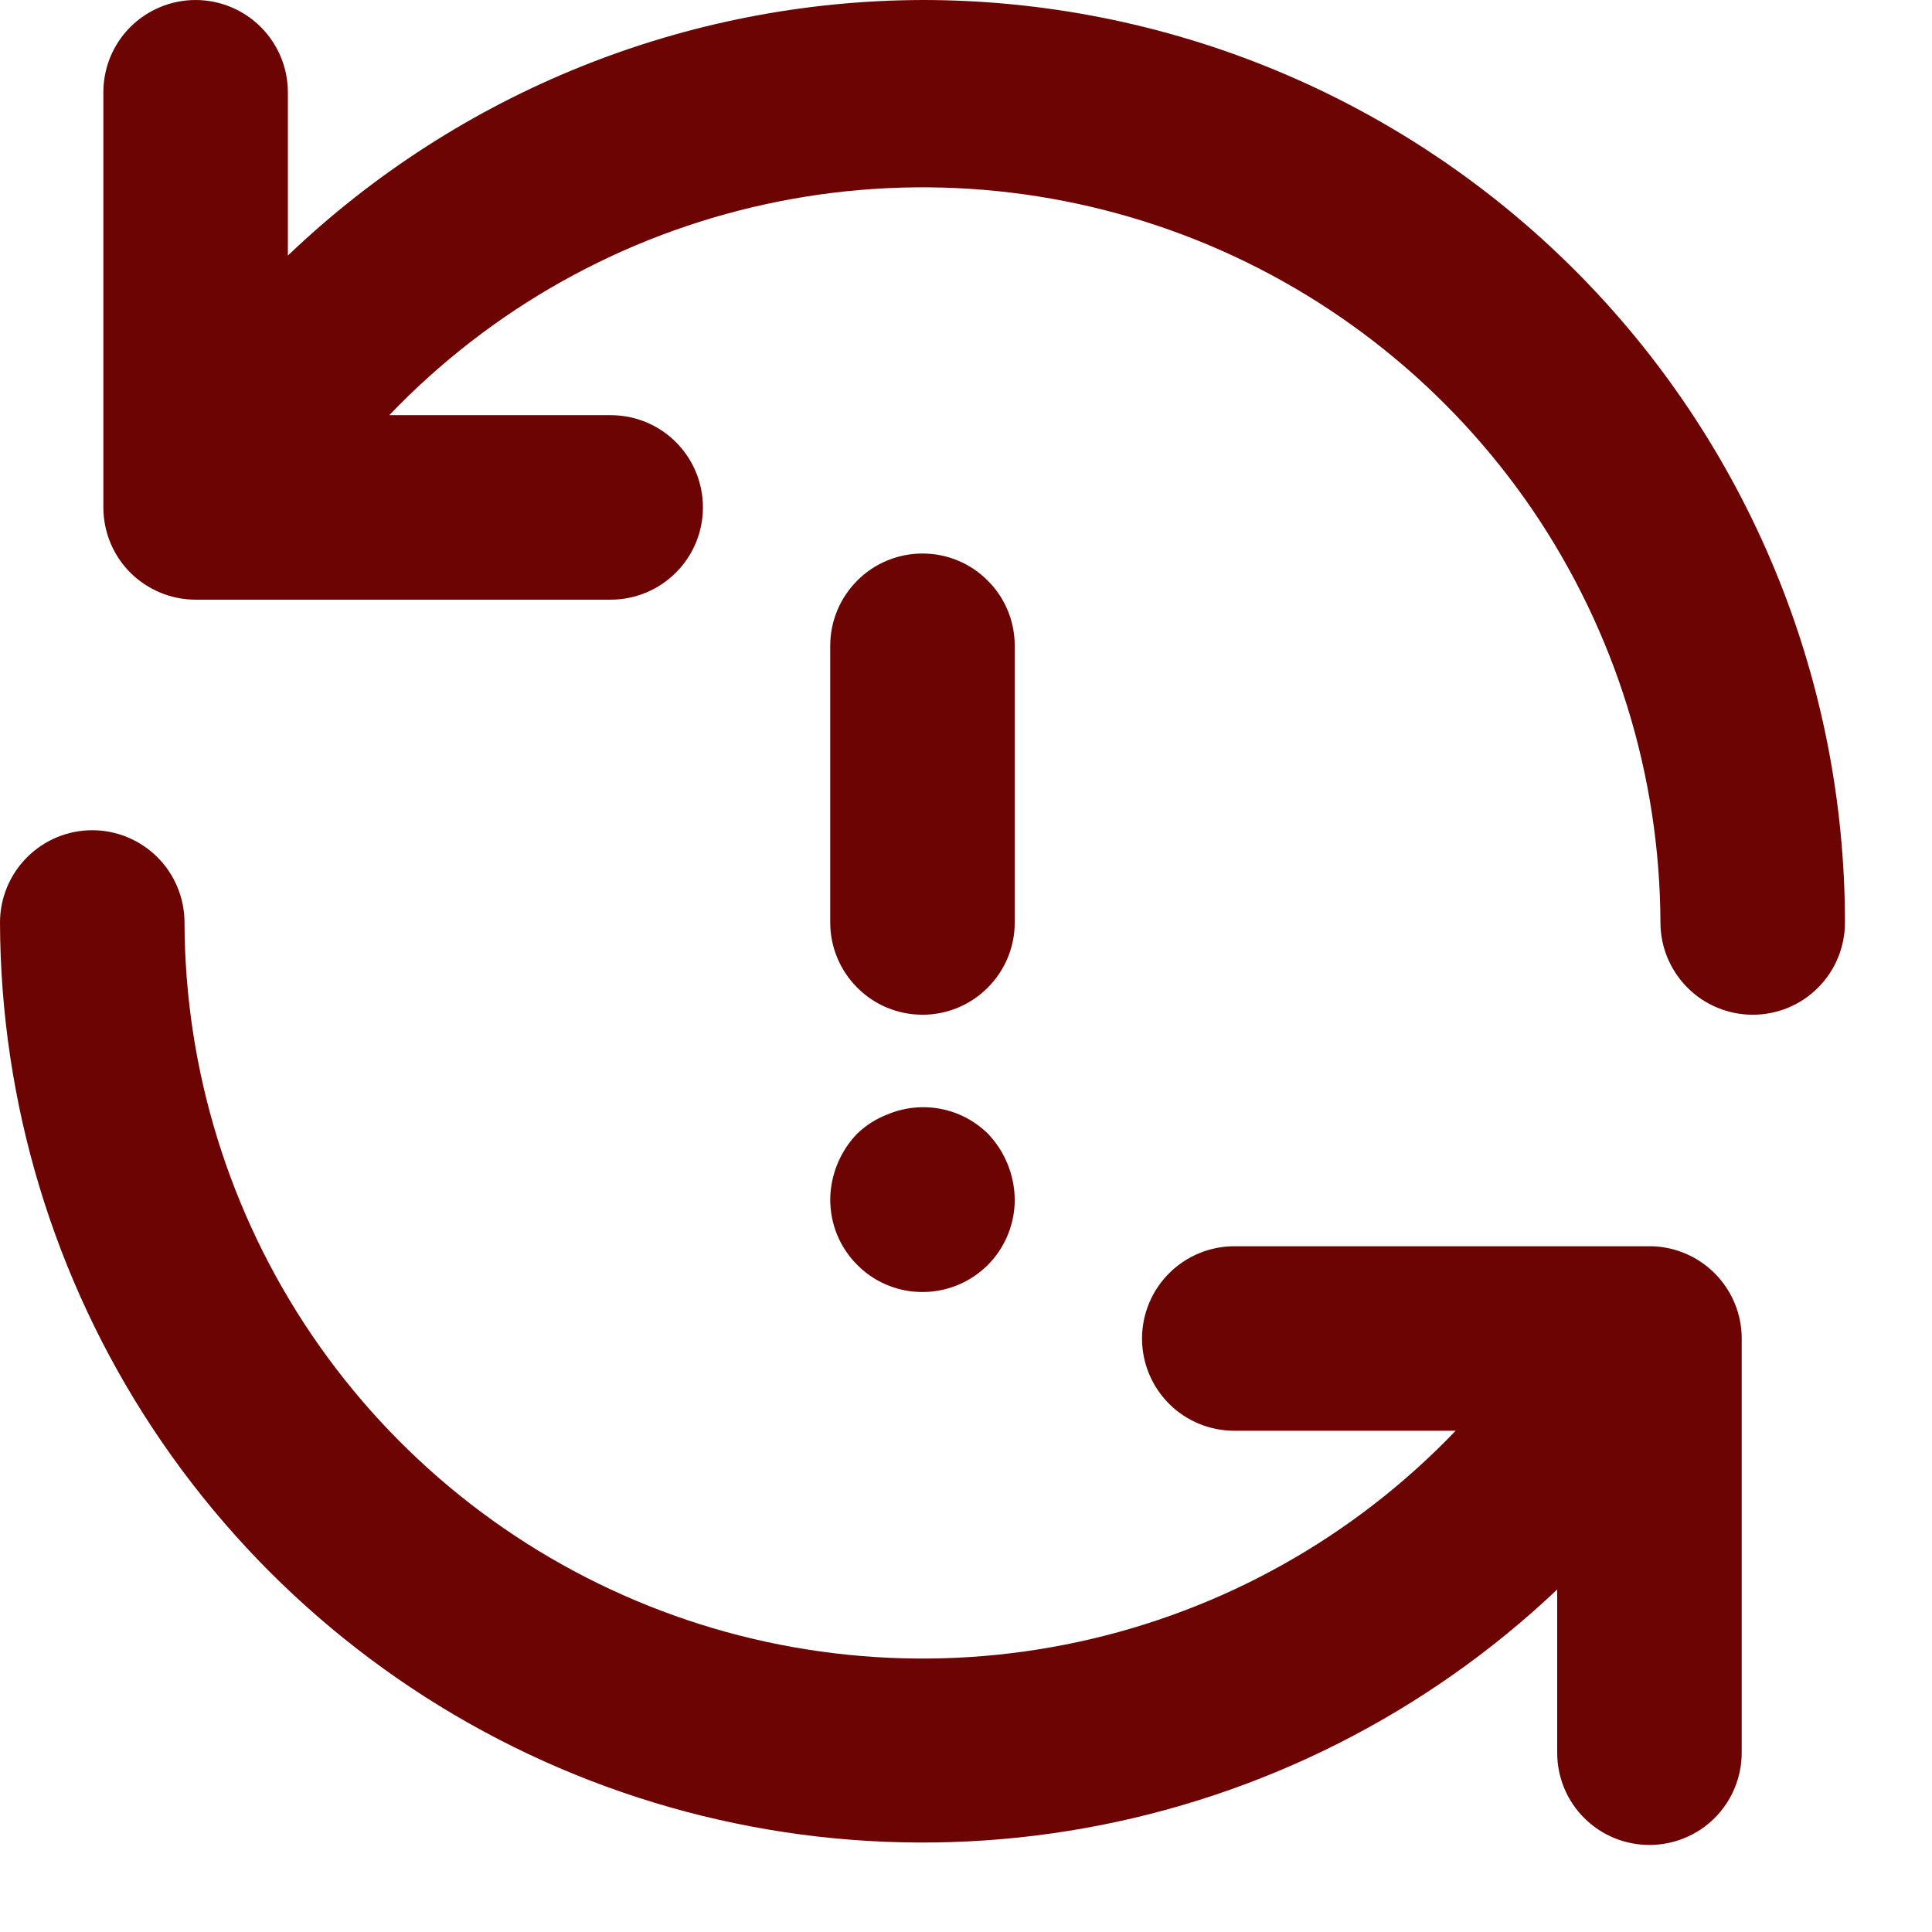
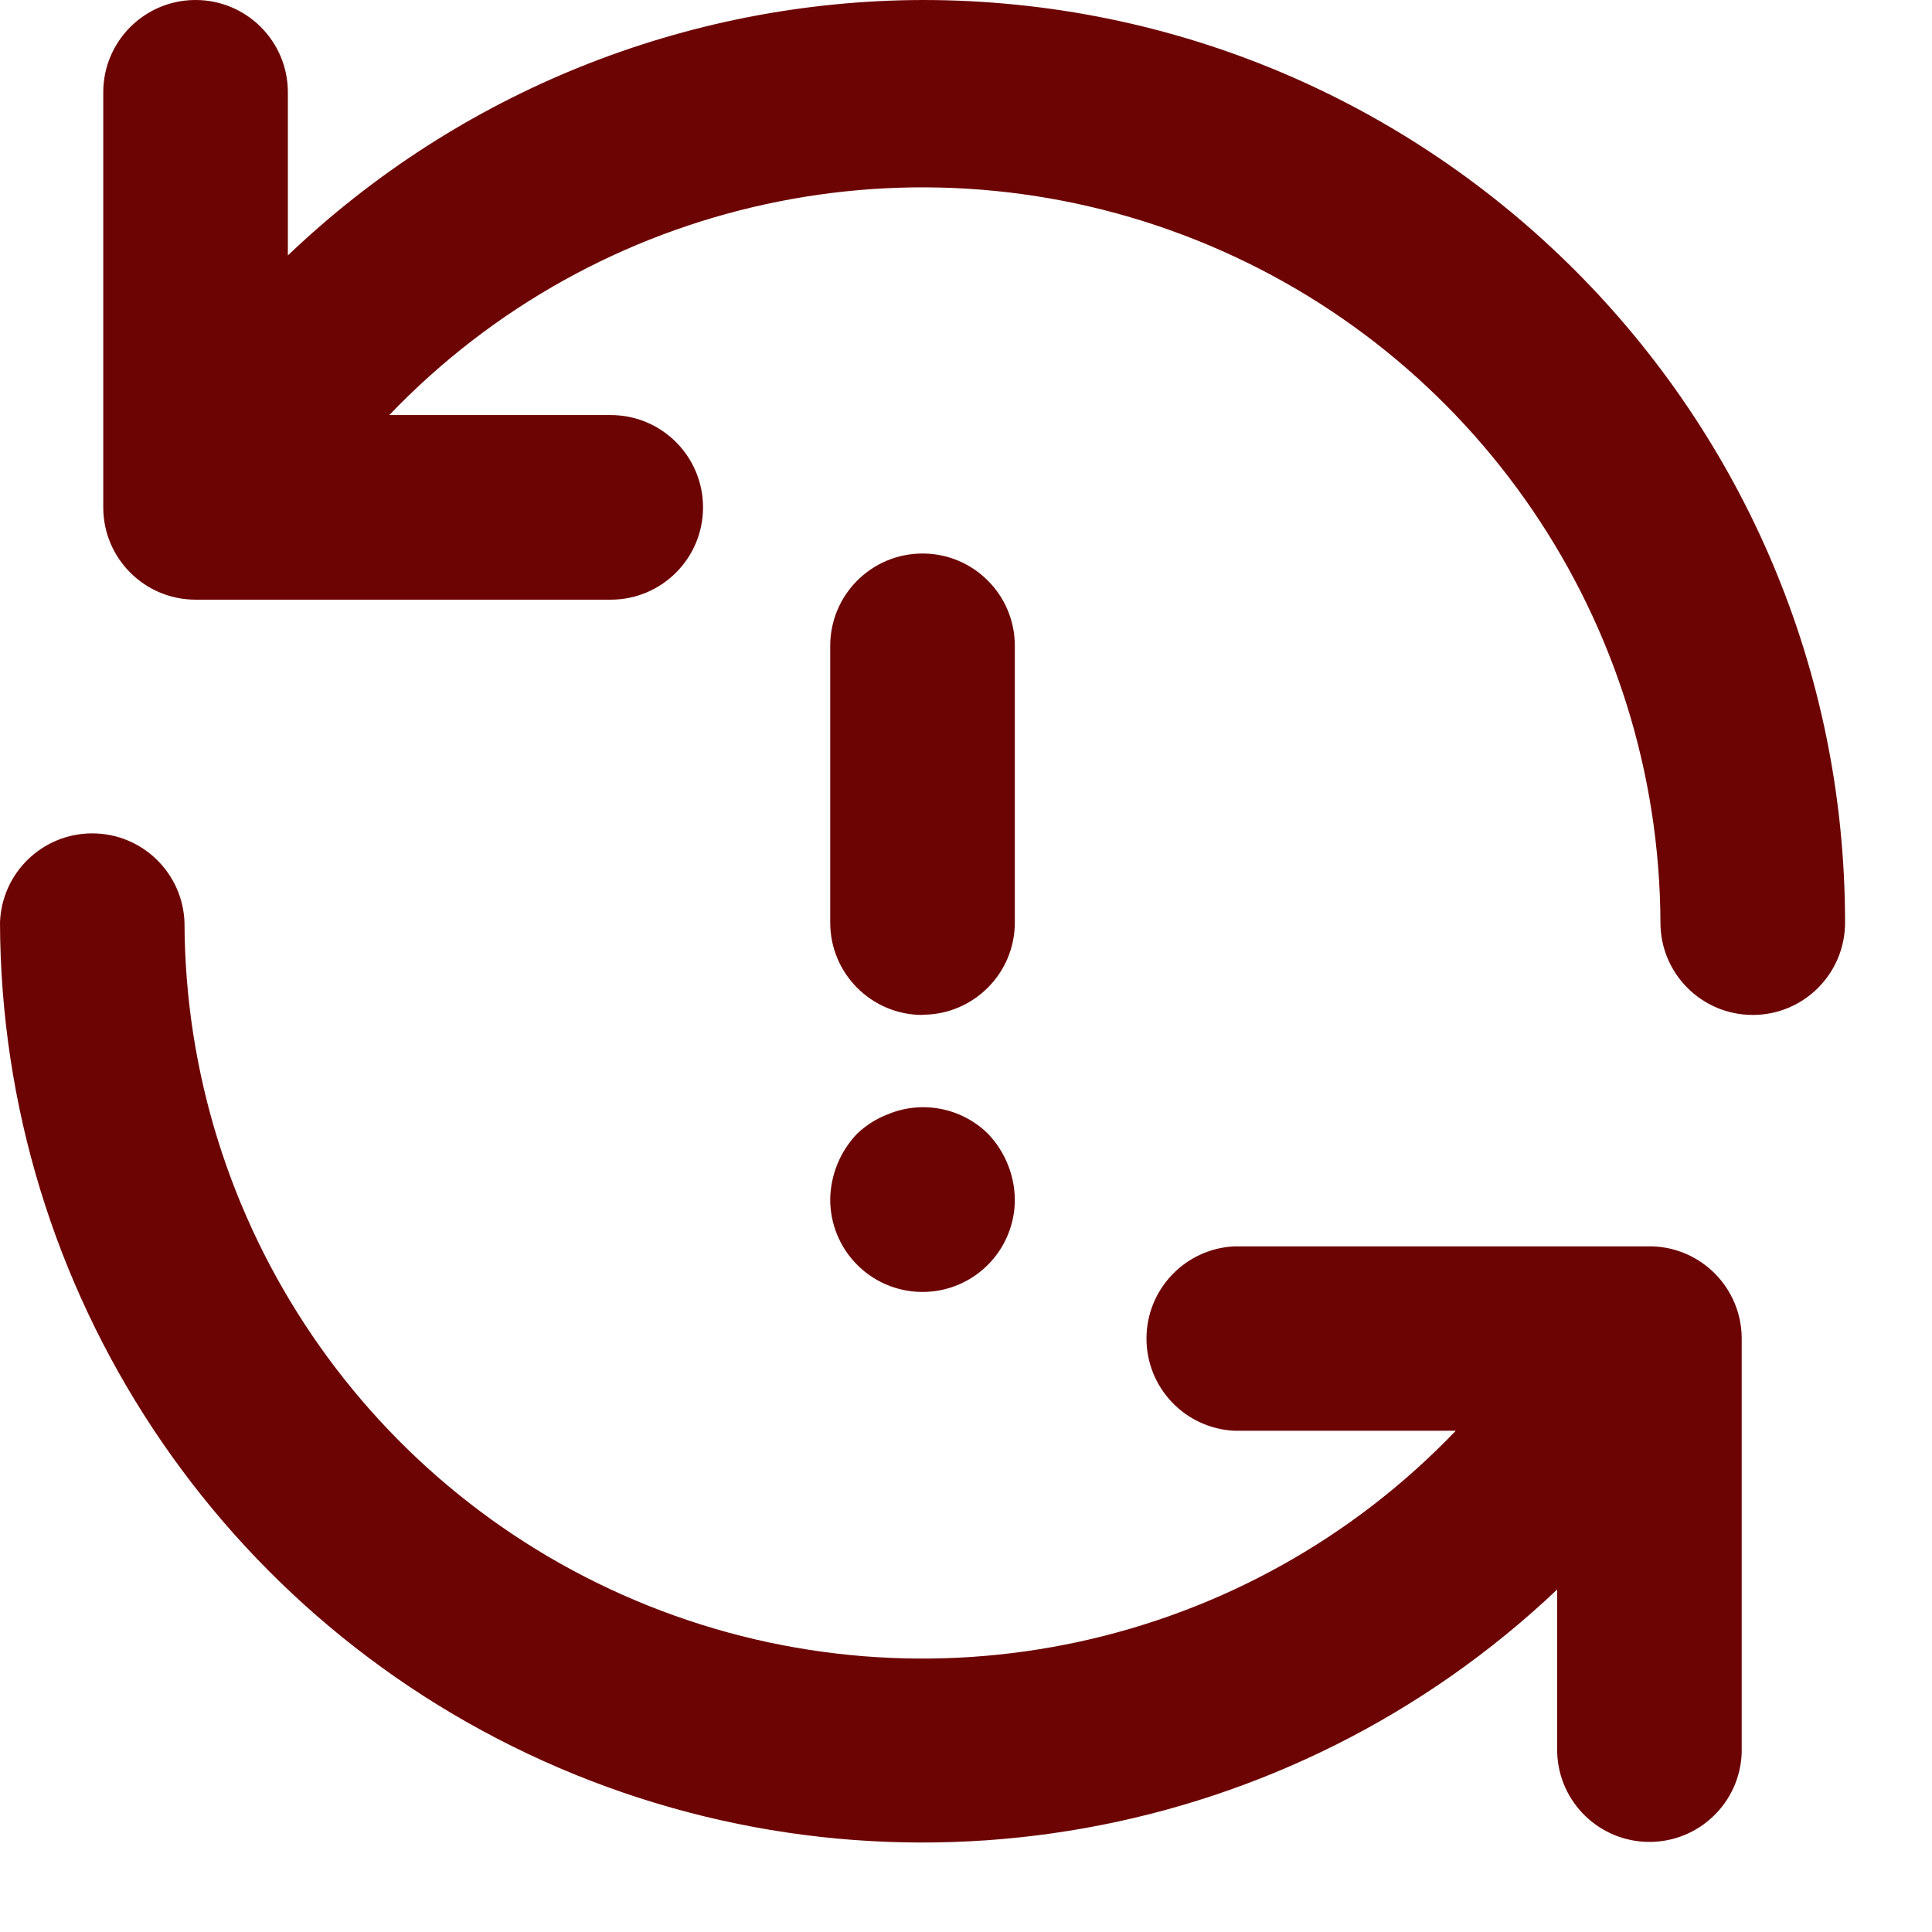
- <svg xmlns="http://www.w3.org/2000/svg" width="18" height="18" viewBox="0 0 18 18" fill="none">
-   <path d="M7.985 11.783C8.105 11.905 8.258 11.987 8.426 12.021C8.593 12.054 8.767 12.037 8.924 11.972C9.082 11.906 9.217 11.796 9.311 11.653C9.405 11.511 9.455 11.344 9.454 11.173C9.451 10.946 9.362 10.728 9.205 10.563C9.084 10.444 8.931 10.363 8.764 10.331C8.597 10.299 8.425 10.317 8.268 10.383C8.163 10.423 8.066 10.485 7.985 10.563C7.827 10.728 7.738 10.946 7.735 11.173C7.735 11.286 7.756 11.398 7.799 11.503C7.842 11.608 7.905 11.703 7.985 11.783ZM15.393 11.611H11.5C11.272 11.611 11.053 11.702 10.892 11.863C10.731 12.024 10.64 12.243 10.64 12.471C10.64 12.699 10.731 12.918 10.892 13.079C11.053 13.24 11.272 13.33 11.5 13.33H13.562C12.614 14.321 11.392 15.006 10.052 15.296C8.712 15.587 7.315 15.47 6.042 14.961C4.769 14.452 3.677 13.574 2.906 12.439C2.136 11.305 1.723 9.966 1.719 8.595C1.719 8.367 1.628 8.148 1.467 7.987C1.306 7.826 1.087 7.735 0.859 7.735C0.632 7.735 0.413 7.826 0.252 7.987C0.091 8.148 0 8.367 0 8.595C0.005 10.273 0.5 11.913 1.426 13.313C2.352 14.713 3.668 15.811 5.211 16.472C6.754 17.133 8.456 17.328 10.108 17.032C11.761 16.736 13.29 15.963 14.508 14.809V16.33C14.508 16.558 14.598 16.777 14.76 16.938C14.921 17.099 15.139 17.189 15.367 17.189C15.595 17.189 15.814 17.099 15.975 16.938C16.136 16.777 16.227 16.558 16.227 16.33V12.462C16.225 12.24 16.137 12.028 15.981 11.869C15.826 11.71 15.615 11.618 15.393 11.611ZM8.595 0C6.391 0.006 4.275 0.859 2.682 2.381V0.859C2.682 0.632 2.591 0.413 2.43 0.252C2.269 0.091 2.05 0 1.822 0C1.594 0 1.376 0.091 1.214 0.252C1.053 0.413 0.963 0.632 0.963 0.859V4.727C0.963 4.955 1.053 5.174 1.214 5.335C1.376 5.496 1.594 5.587 1.822 5.587H5.69C5.918 5.587 6.136 5.496 6.297 5.335C6.459 5.174 6.549 4.955 6.549 4.727C6.549 4.499 6.459 4.281 6.297 4.119C6.136 3.958 5.918 3.868 5.69 3.868H3.627C4.575 2.877 5.796 2.193 7.136 1.902C8.475 1.611 9.871 1.727 11.144 2.235C12.416 2.743 13.508 3.62 14.28 4.753C15.05 5.887 15.465 7.224 15.47 8.595C15.47 8.823 15.561 9.041 15.722 9.202C15.883 9.364 16.102 9.454 16.33 9.454C16.558 9.454 16.777 9.364 16.938 9.202C17.099 9.041 17.189 8.823 17.189 8.595C17.189 7.466 16.967 6.348 16.535 5.306C16.103 4.263 15.47 3.315 14.672 2.517C13.874 1.719 12.927 1.086 11.884 0.654C10.841 0.222 9.723 0 8.595 0ZM8.595 9.454C8.823 9.454 9.041 9.364 9.202 9.202C9.364 9.041 9.454 8.823 9.454 8.595V6.016C9.454 5.788 9.364 5.57 9.202 5.409C9.041 5.247 8.823 5.157 8.595 5.157C8.367 5.157 8.148 5.247 7.987 5.409C7.826 5.57 7.735 5.788 7.735 6.016V8.595C7.735 8.823 7.826 9.041 7.987 9.202C8.148 9.364 8.367 9.454 8.595 9.454Z" fill="#6D0404" />
+ <svg xmlns="http://www.w3.org/2000/svg" fill="none" height="18" width="18">
+   <path d="M7.985 11.783a.86.86 0 0 0 1.47-.61.903.903 0 0 0-.25-.61.86.86 0 0 0-.937-.18.86.86 0 0 0-.283.18.903.903 0 0 0-.25.61.86.86 0 0 0 .25.61zm7.408-.171H11.5a.86.86 0 0 0 0 1.718h2.063A6.876 6.876 0 0 1 1.719 8.595a.86.86 0 0 0-1.719 0 8.595 8.595 0 0 0 14.508 6.214v1.521a.86.86 0 0 0 1.719 0v-3.868a.86.86 0 0 0-.834-.85zM8.595 0a8.595 8.595 0 0 0-5.913 2.38V.86a.86.86 0 1 0-1.72 0v3.867a.86.86 0 0 0 .86.86H5.69a.86.86 0 1 0 0-1.72H3.627A6.876 6.876 0 0 1 15.47 8.596a.86.86 0 0 0 1.72 0A8.595 8.595 0 0 0 8.594 0zm0 9.454a.86.86 0 0 0 .86-.86V6.017a.86.86 0 1 0-1.72 0v2.579a.86.86 0 0 0 .86.86z" fill="#6d0404" />
</svg>
